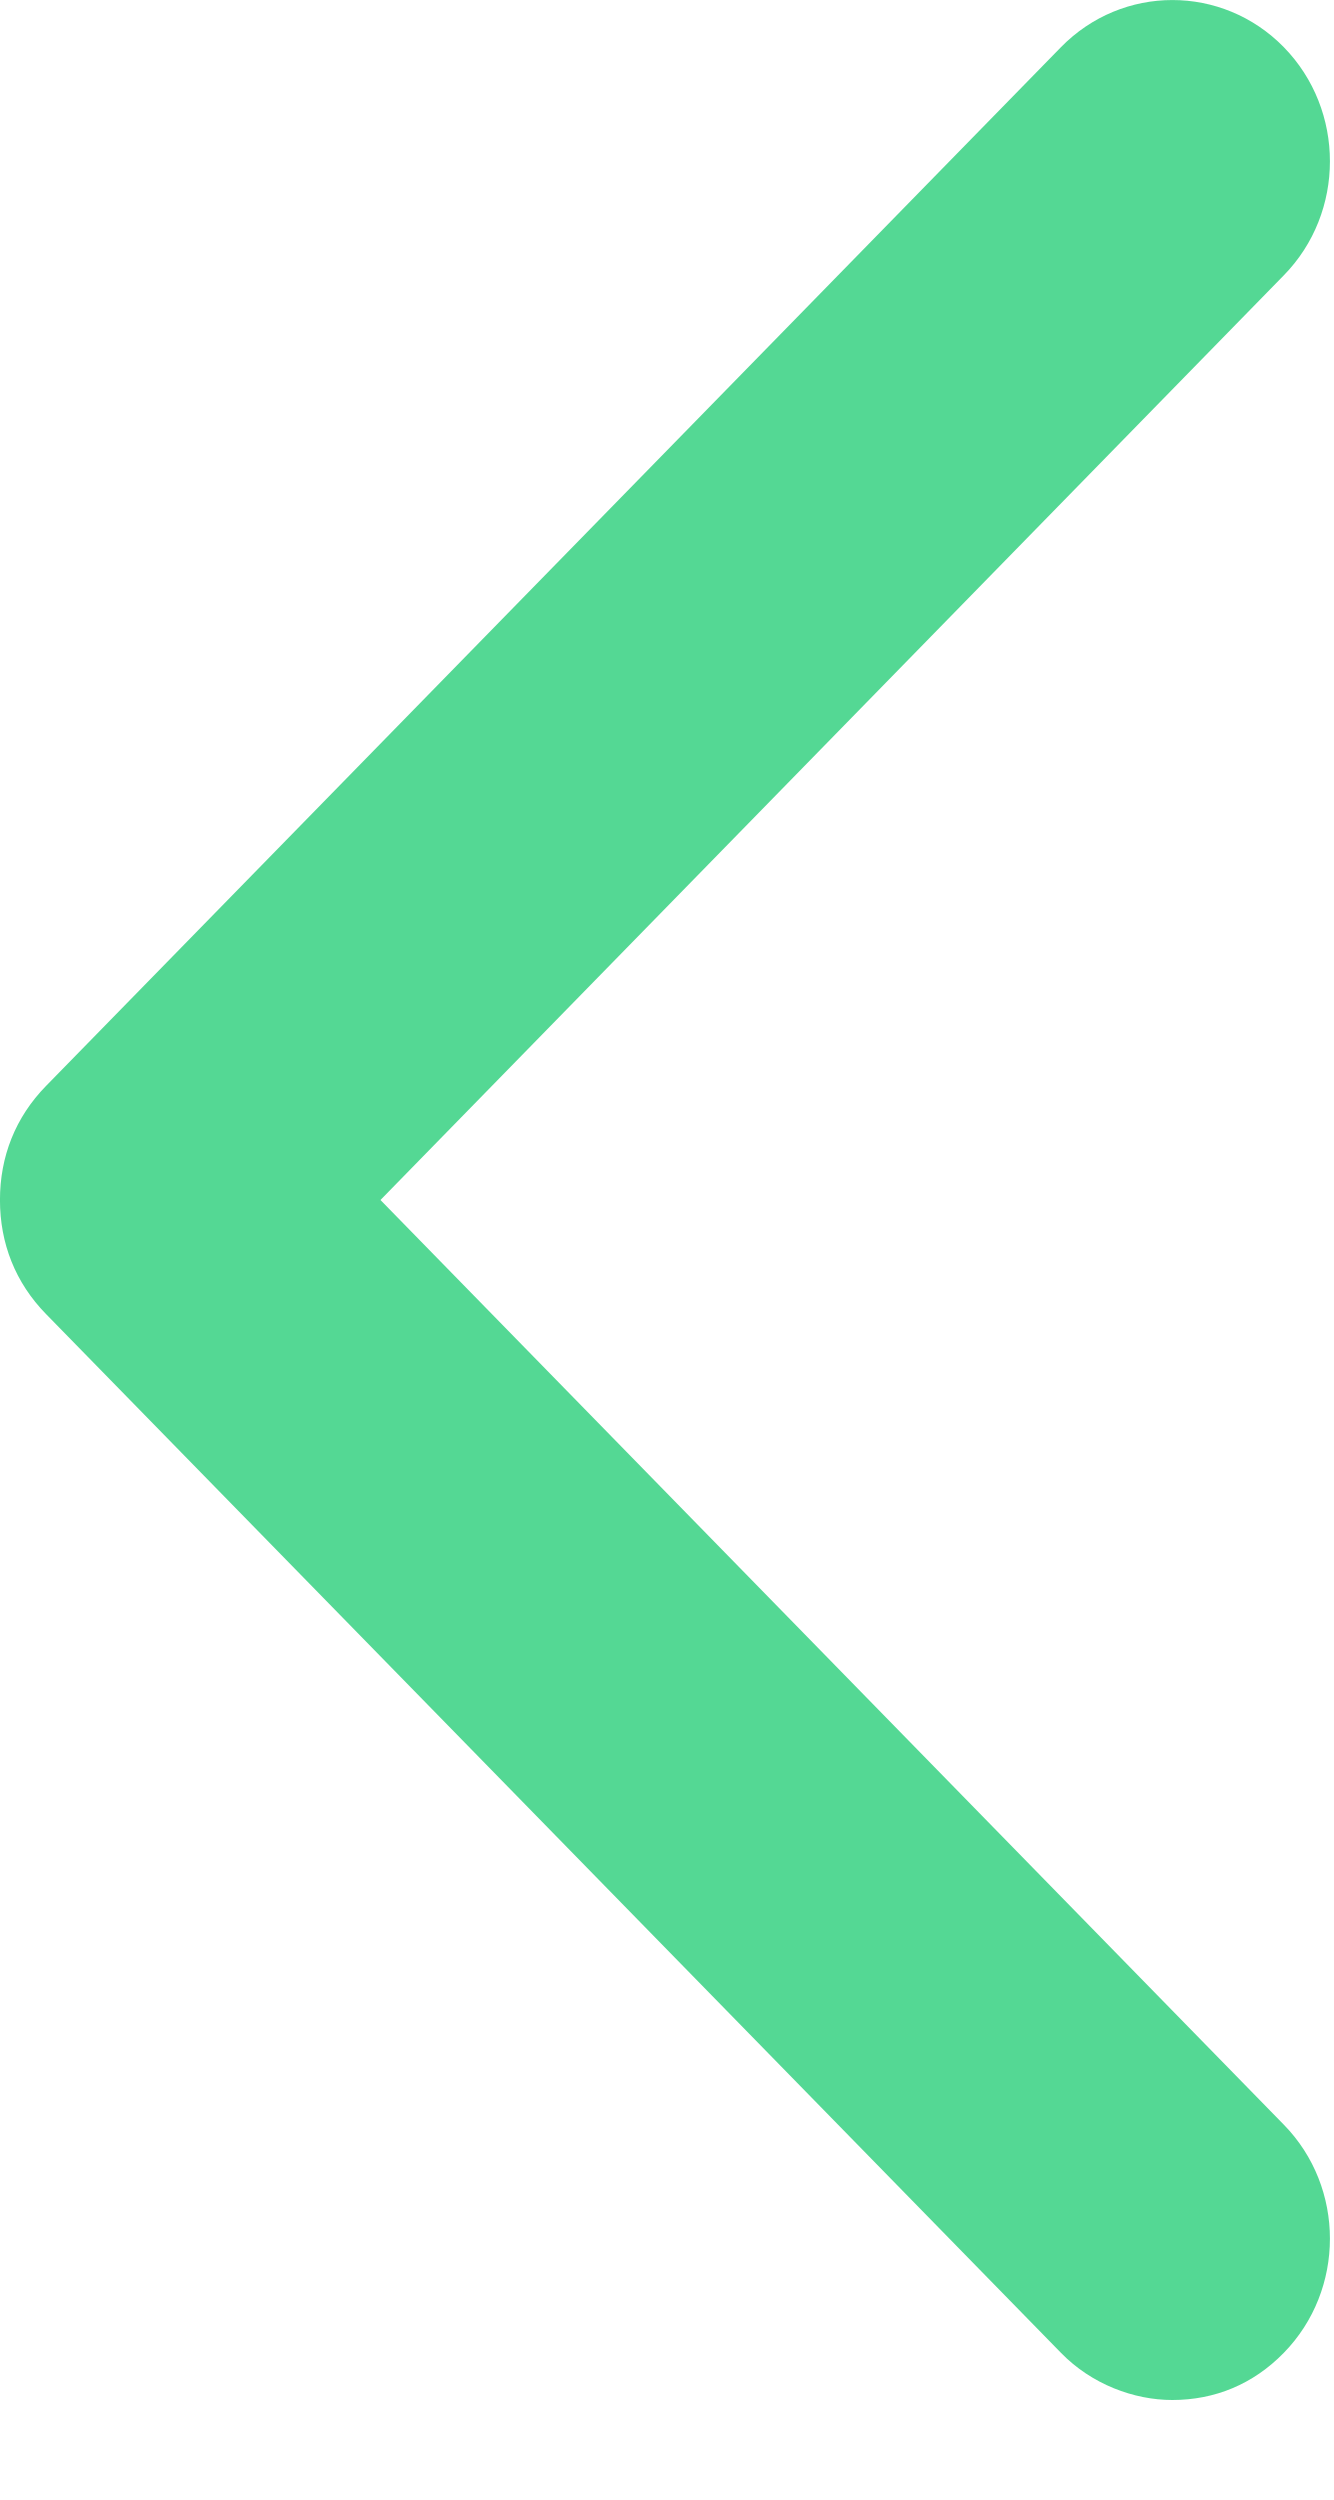
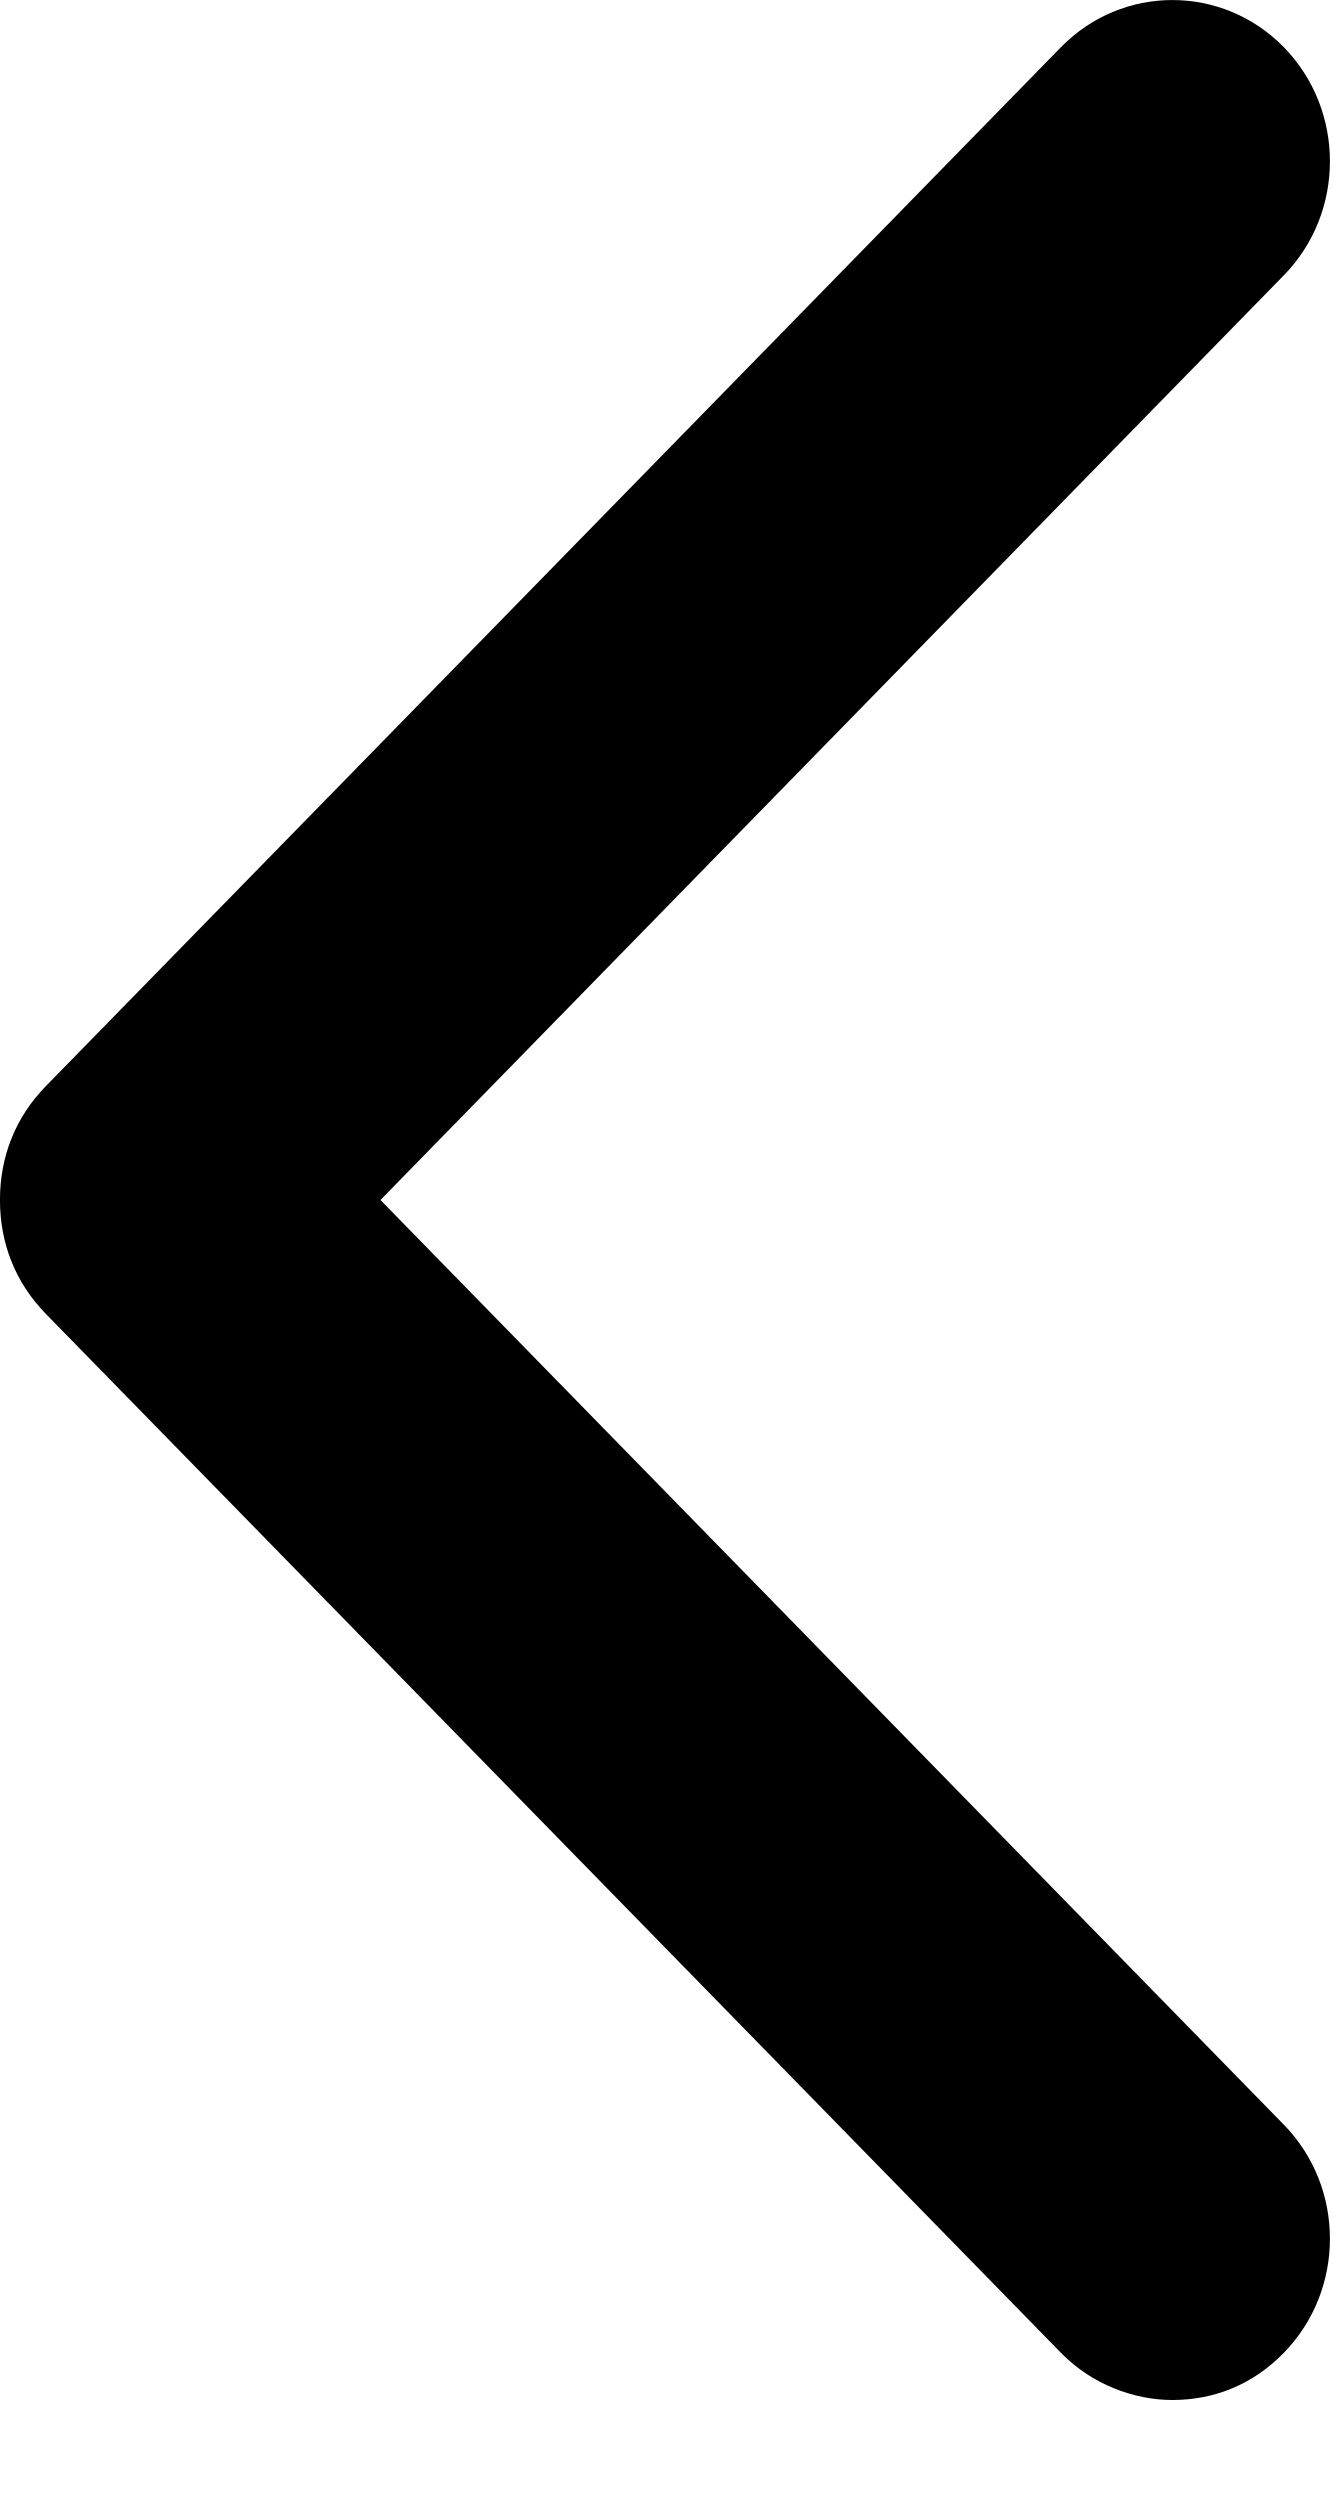
<svg xmlns="http://www.w3.org/2000/svg" width="8px" height="15px" viewBox="0 0 8 15" version="1.1">
  <defs />
-   <g id="Btn-voltar" stroke="none" stroke-width="1" fill="none" fill-rule="evenodd" transform="translate(-16, -11)">
-     <g fill="#54D894" fill-rule="nonzero" id="Btn-proximo">
+   <g id="Btn-voltar" stroke="none" stroke-width="1" transform="translate(-16, -11)">
+     <g id="Btn-proximo">
      <g>
        <g id="right-arrow" transform="translate(19.9798, 18.5) scale(-1, 1) translate(-19.9798, -18.5) translate(15.9798, 11)">
          <path d="M0.277,14.117 C0.461,14.306 0.692,14.4 0.946,14.4 C1.176,14.4 1.43,14.306 1.614,14.117 L7.703,7.885 C7.888,7.696 7.98,7.46 7.98,7.2 C7.98,6.94 7.888,6.704 7.703,6.515 L1.614,0.283 C1.245,-0.094 0.646,-0.094 0.277,0.283 C-0.092,0.661 -0.092,1.275 0.277,1.652 L5.697,7.2 L0.277,12.748 C-0.092,13.125 -0.092,13.739 0.277,14.117 Z" id="Shape" />
        </g>
      </g>
    </g>
  </g>
</svg>
